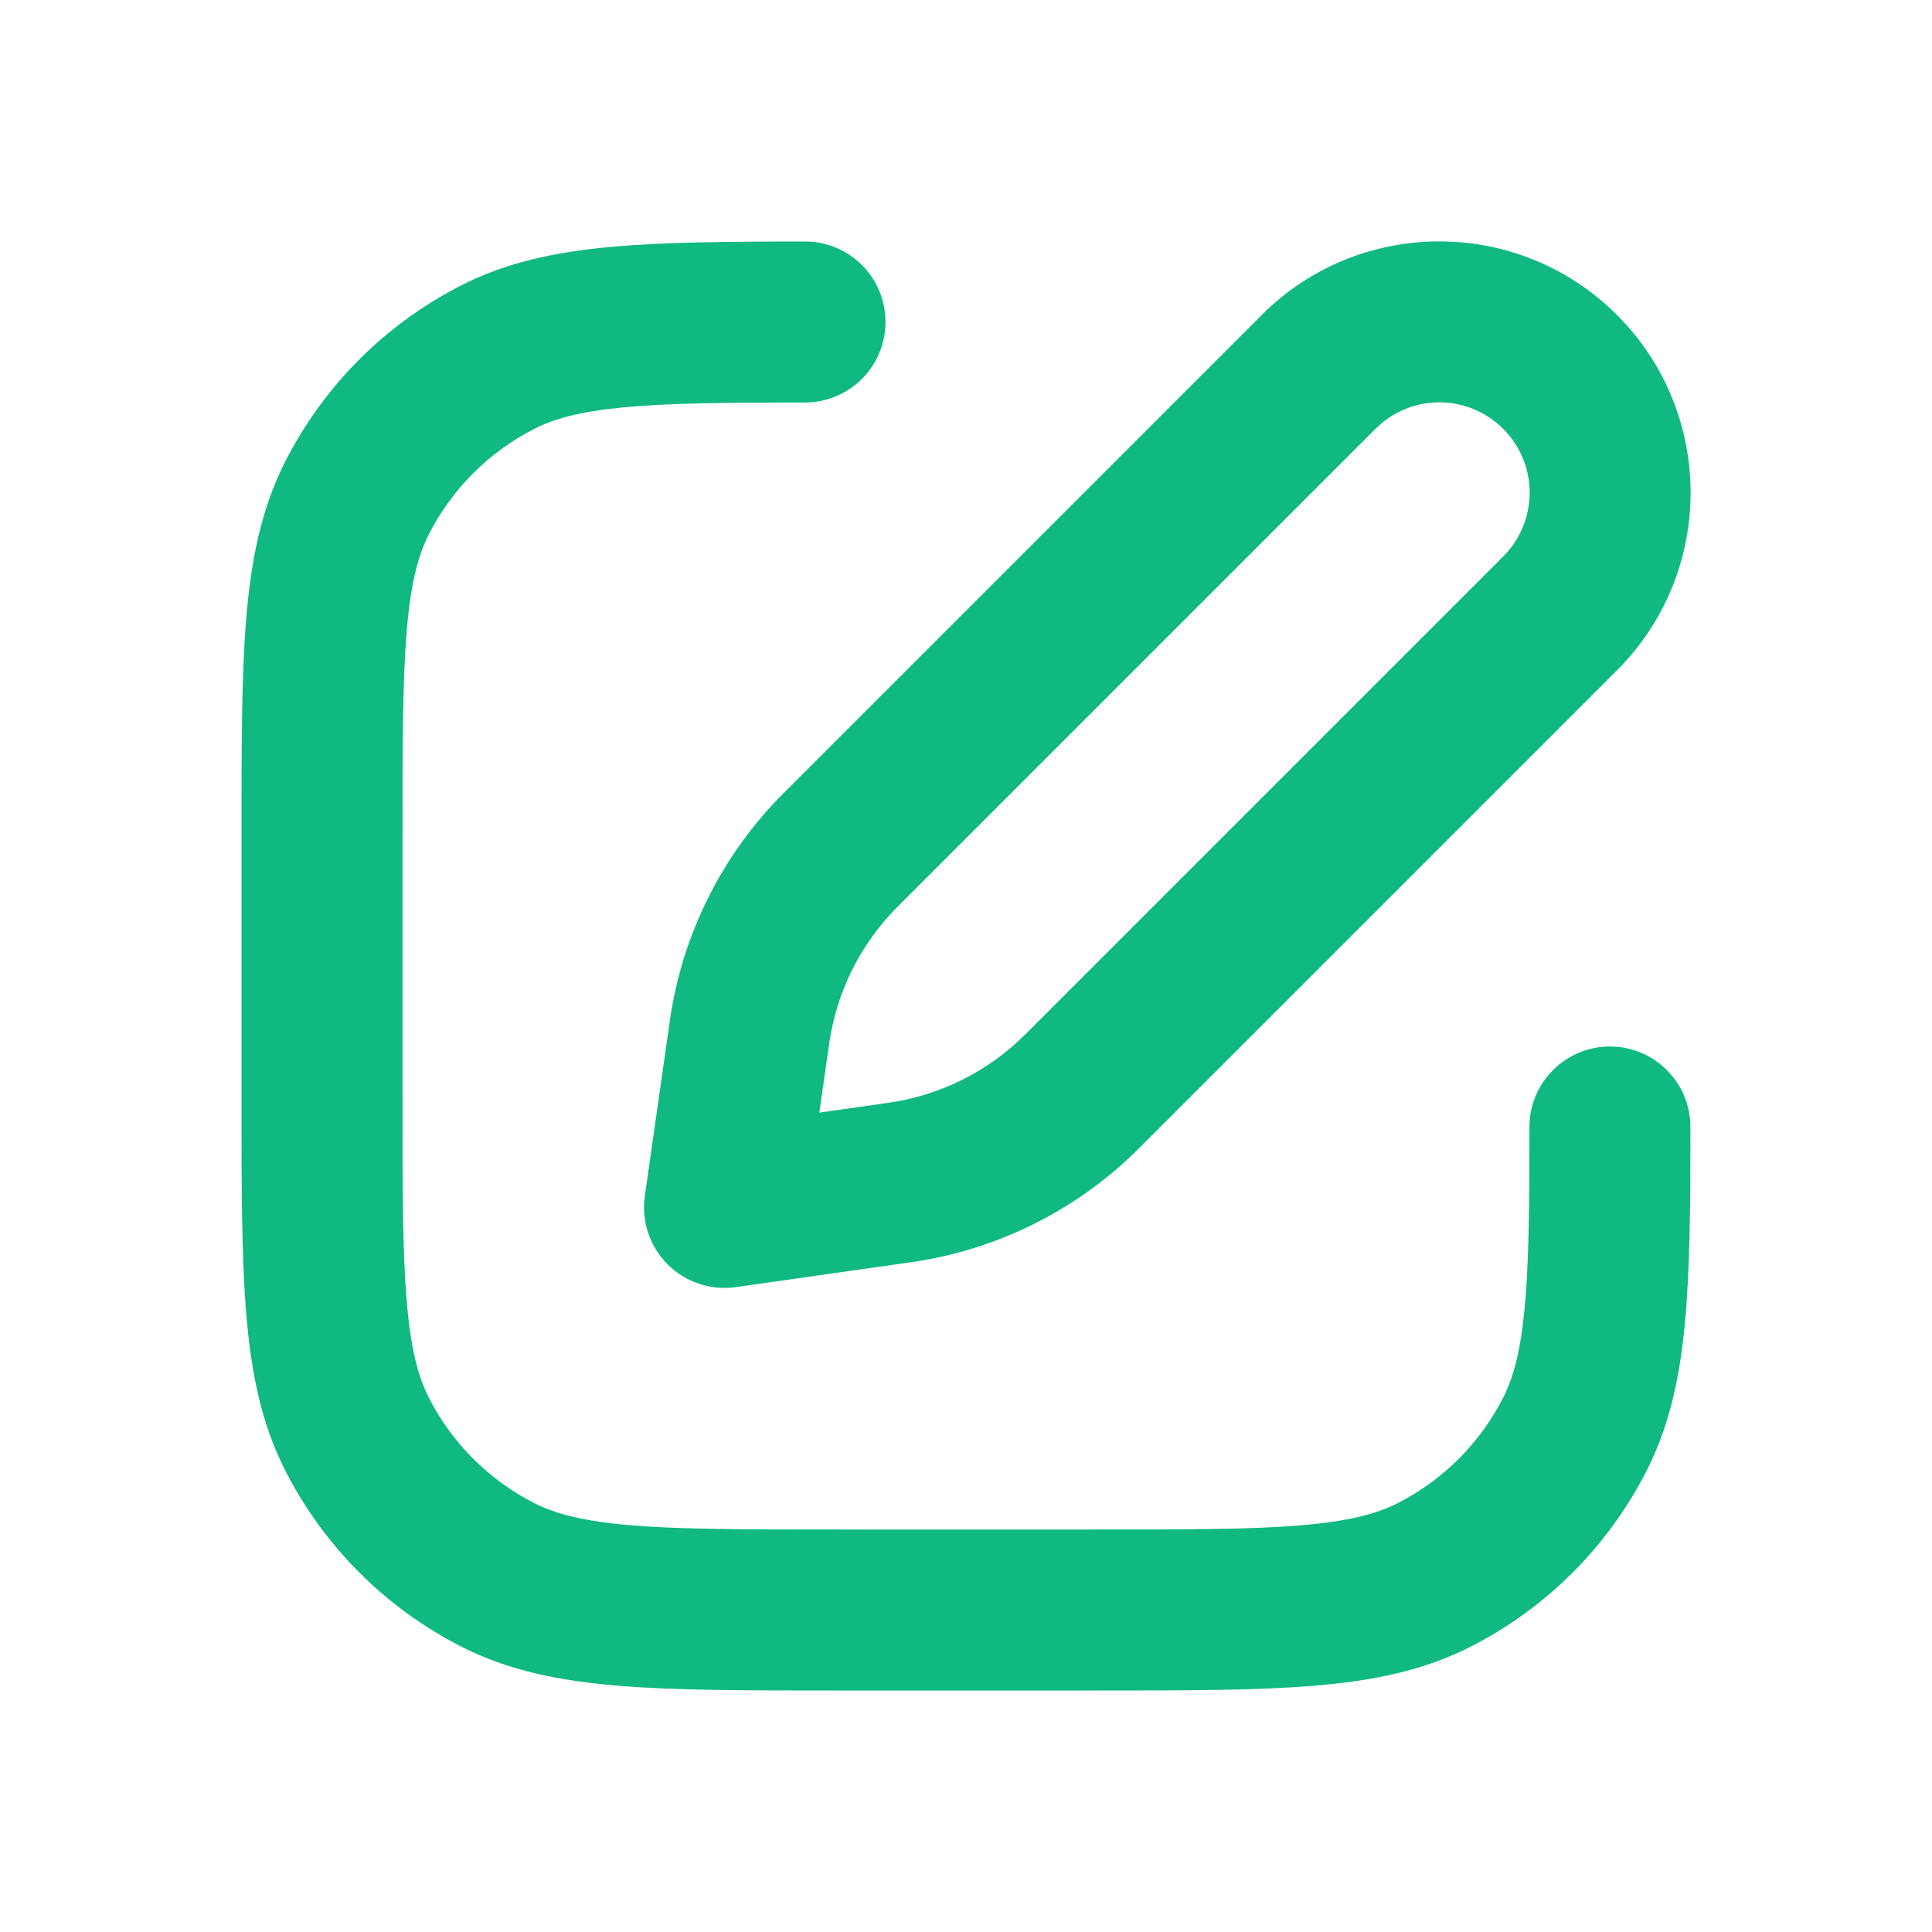
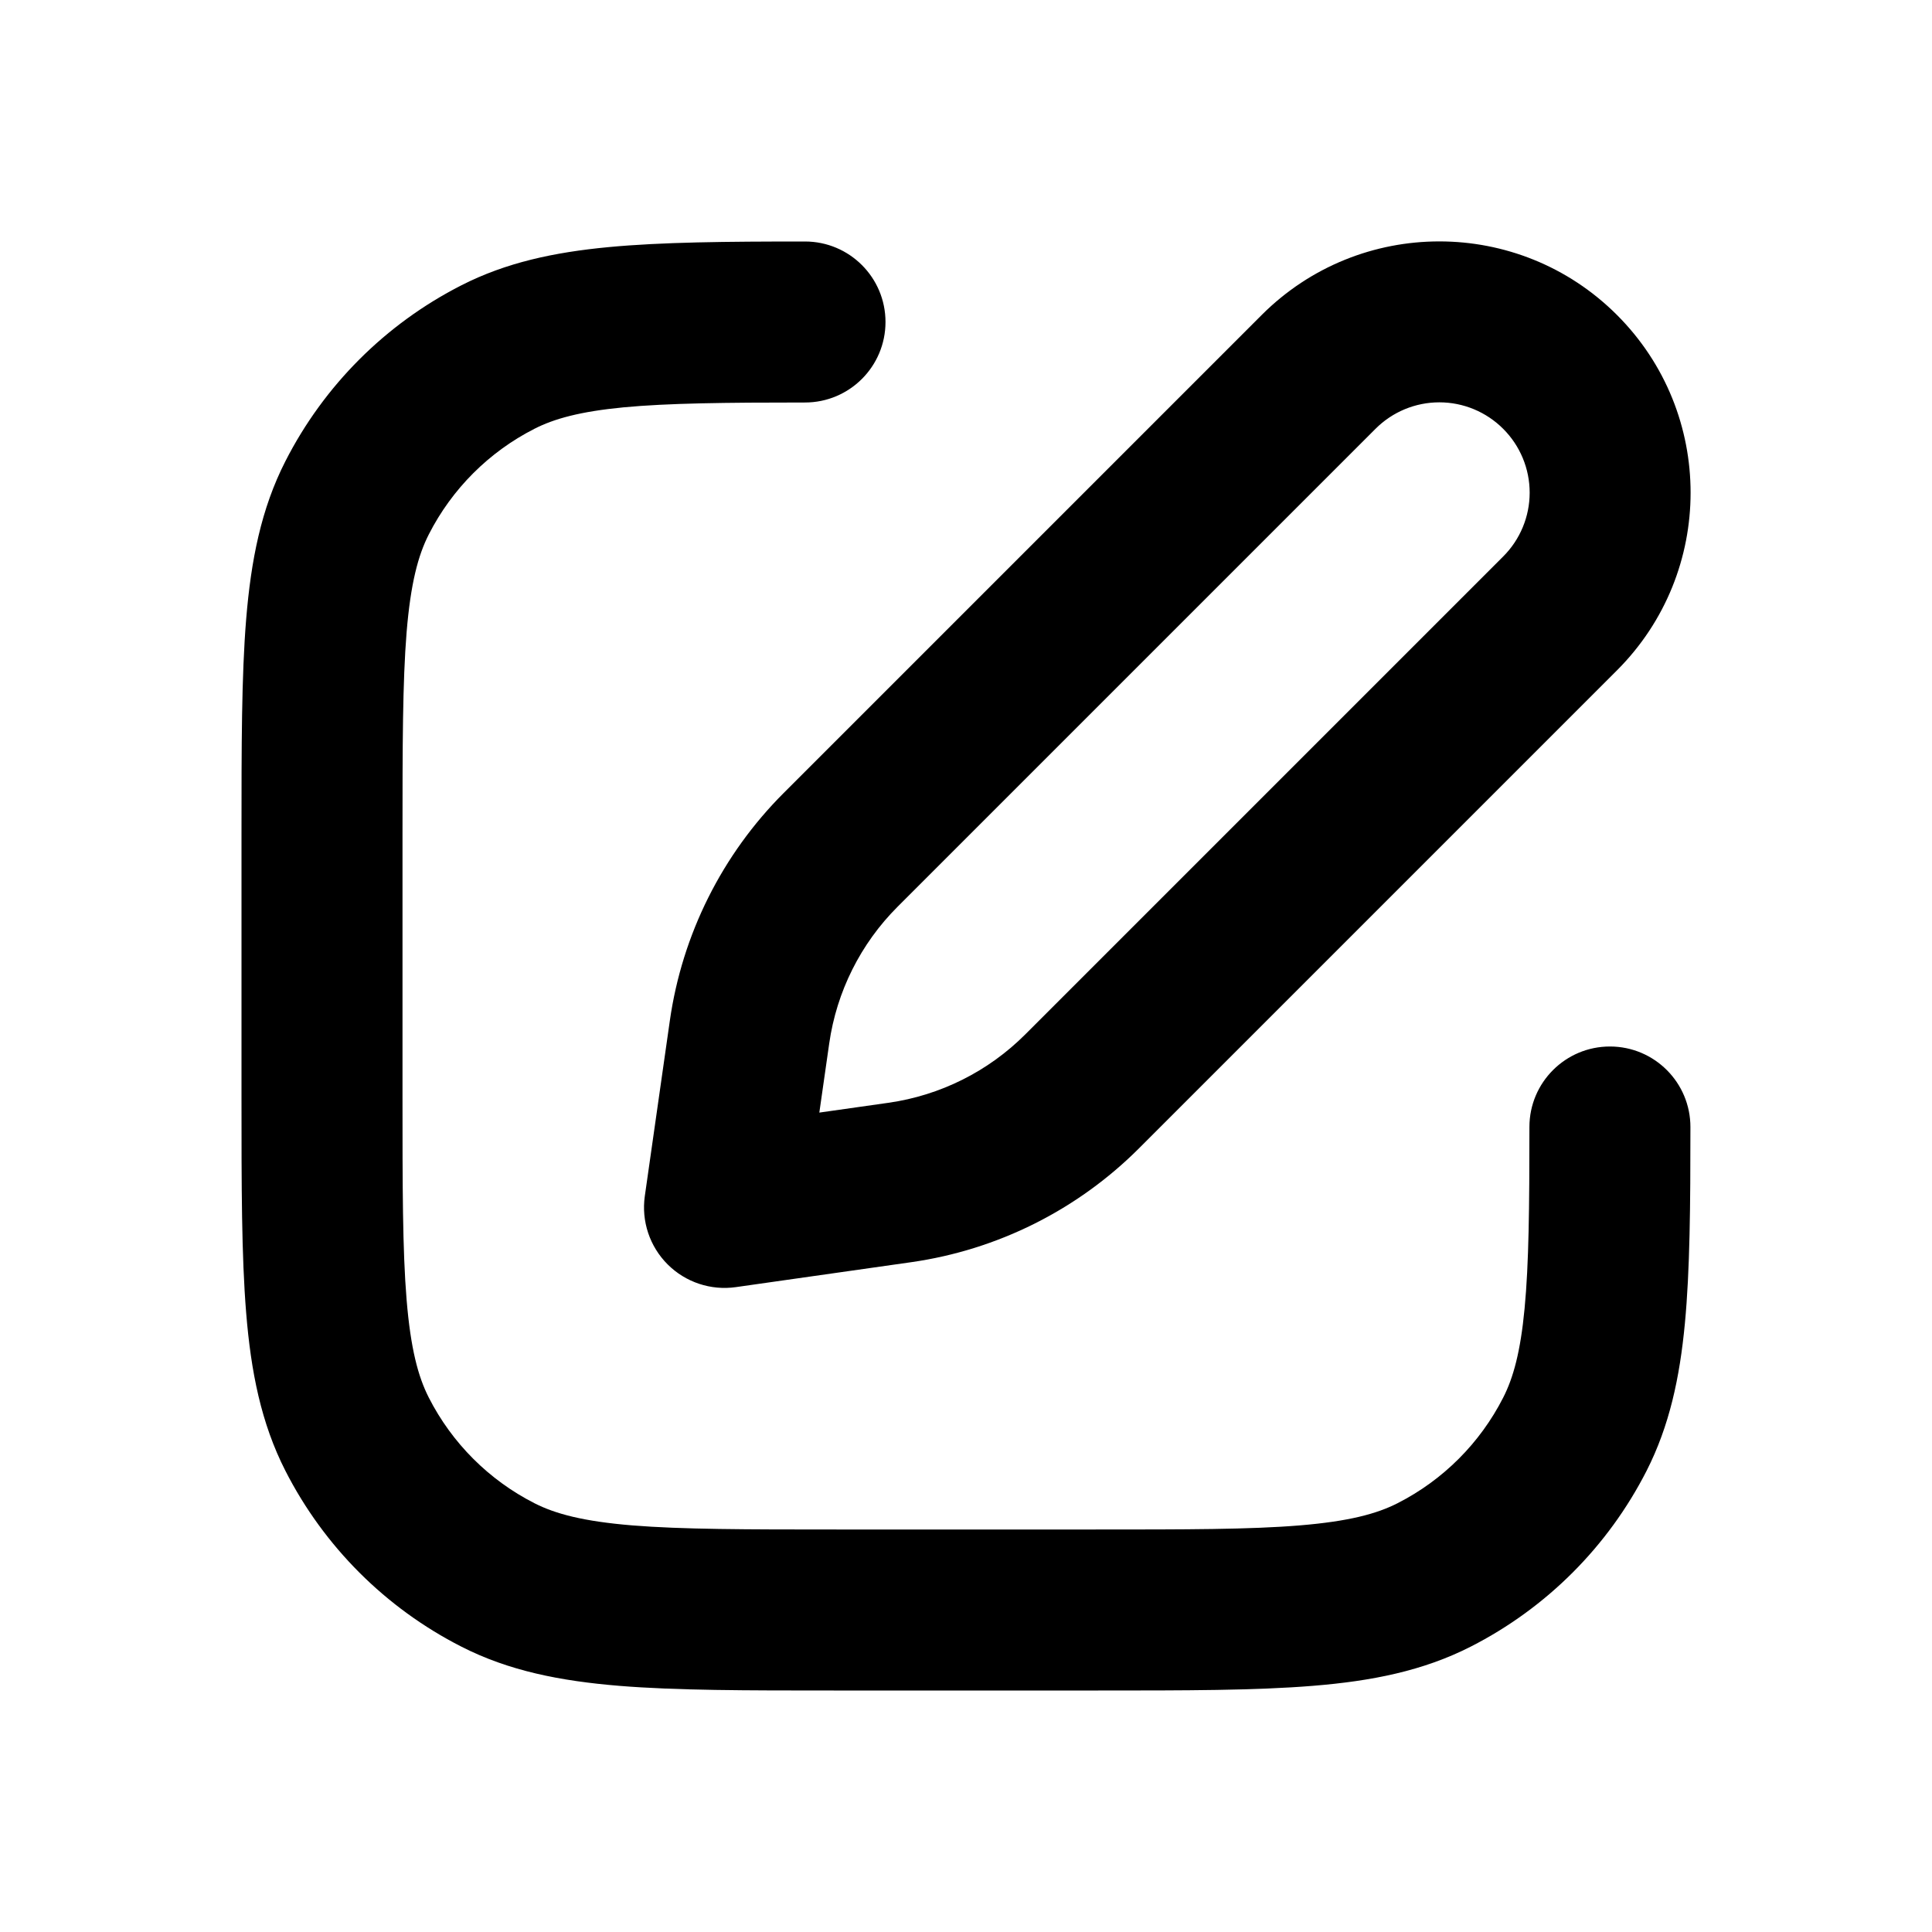
- <svg xmlns="http://www.w3.org/2000/svg" width="24" height="24" fill="#10b981" class="icon-xl-heavy">
+ <svg xmlns="http://www.w3.org/2000/svg" width="24" height="24" fill="currentColor" class="icon-xl-heavy">
  <path d="M15.673 3.913a3.121 3.121 0 1 1 4.414 4.414l-5.937 5.937a5 5 0 0 1-2.828 1.415l-2.18.31a1 1 0 0 1-1.132-1.13l.311-2.18A5 5 0 0 1 9.736 9.85zm3 1.414a1.12 1.12 0 0 0-1.586 0l-5.937 5.937a3 3 0 0 0-.849 1.697l-.123.86.86-.122a3 3 0 0 0 1.698-.849l5.937-5.937a1.12 1.12 0 0 0 0-1.586M11 4a1 1 0 0 1-1 1c-.998 0-1.702.008-2.253.06-.54.052-.862.141-1.109.267a3 3 0 0 0-1.311 1.311c-.134.263-.226.611-.276 1.216C5.001 8.471 5 9.264 5 10.4v3.2c0 1.137 0 1.929.051 2.546.05.605.142.953.276 1.216a3 3 0 0 0 1.311 1.311c.263.134.611.226 1.216.276.617.05 1.41.051 2.546.051h3.2c1.137 0 1.929 0 2.546-.051.605-.05.953-.142 1.216-.276a3 3 0 0 0 1.311-1.311c.126-.247.215-.569.266-1.108.053-.552.06-1.256.06-2.255a1 1 0 1 1 2 .002c0 .978-.006 1.78-.069 2.442-.064.673-.192 1.27-.475 1.827a5 5 0 0 1-2.185 2.185c-.592.302-1.232.428-1.961.487C15.6 21 14.727 21 13.643 21h-3.286c-1.084 0-1.958 0-2.666-.058-.728-.06-1.369-.185-1.96-.487a5 5 0 0 1-2.186-2.185c-.302-.592-.428-1.233-.487-1.961C3 15.6 3 14.727 3 13.643v-3.286c0-1.084 0-1.958.058-2.666.06-.729.185-1.369.487-1.961A5 5 0 0 1 5.73 3.545c.556-.284 1.154-.411 1.827-.475C8.22 3.007 9.021 3 10 3a1 1 0 0 1 1 1" />
</svg>
